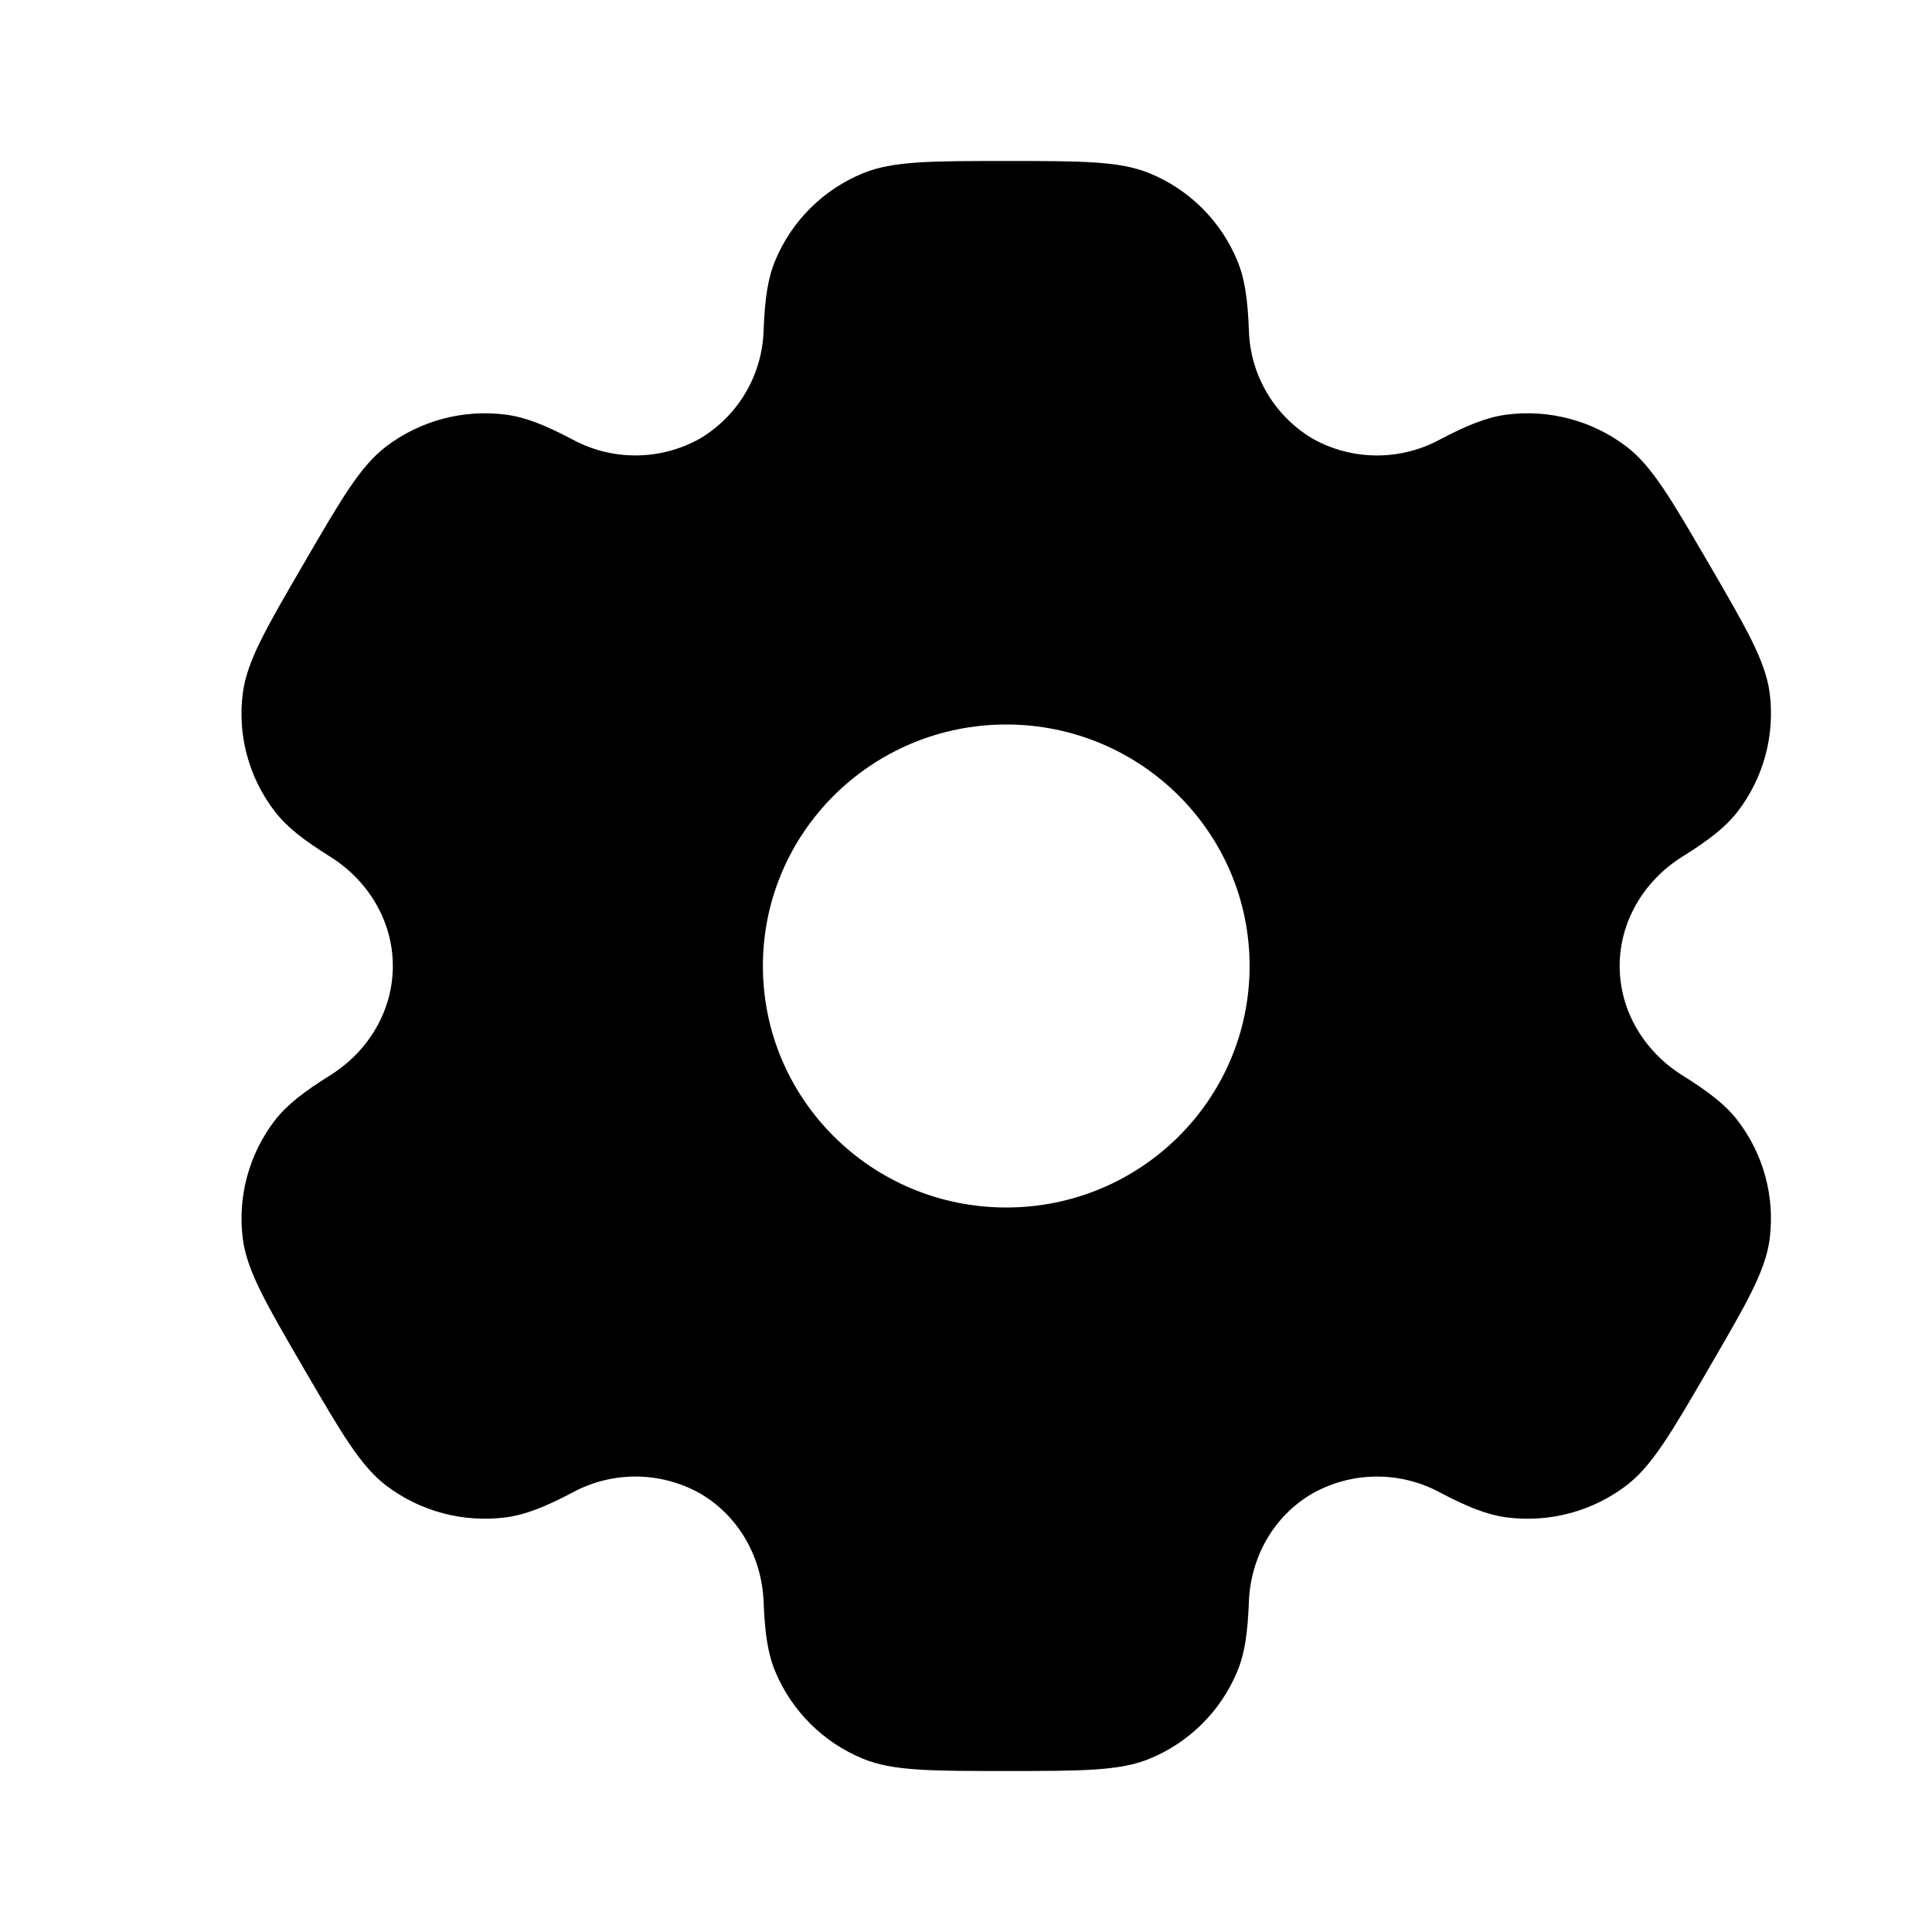
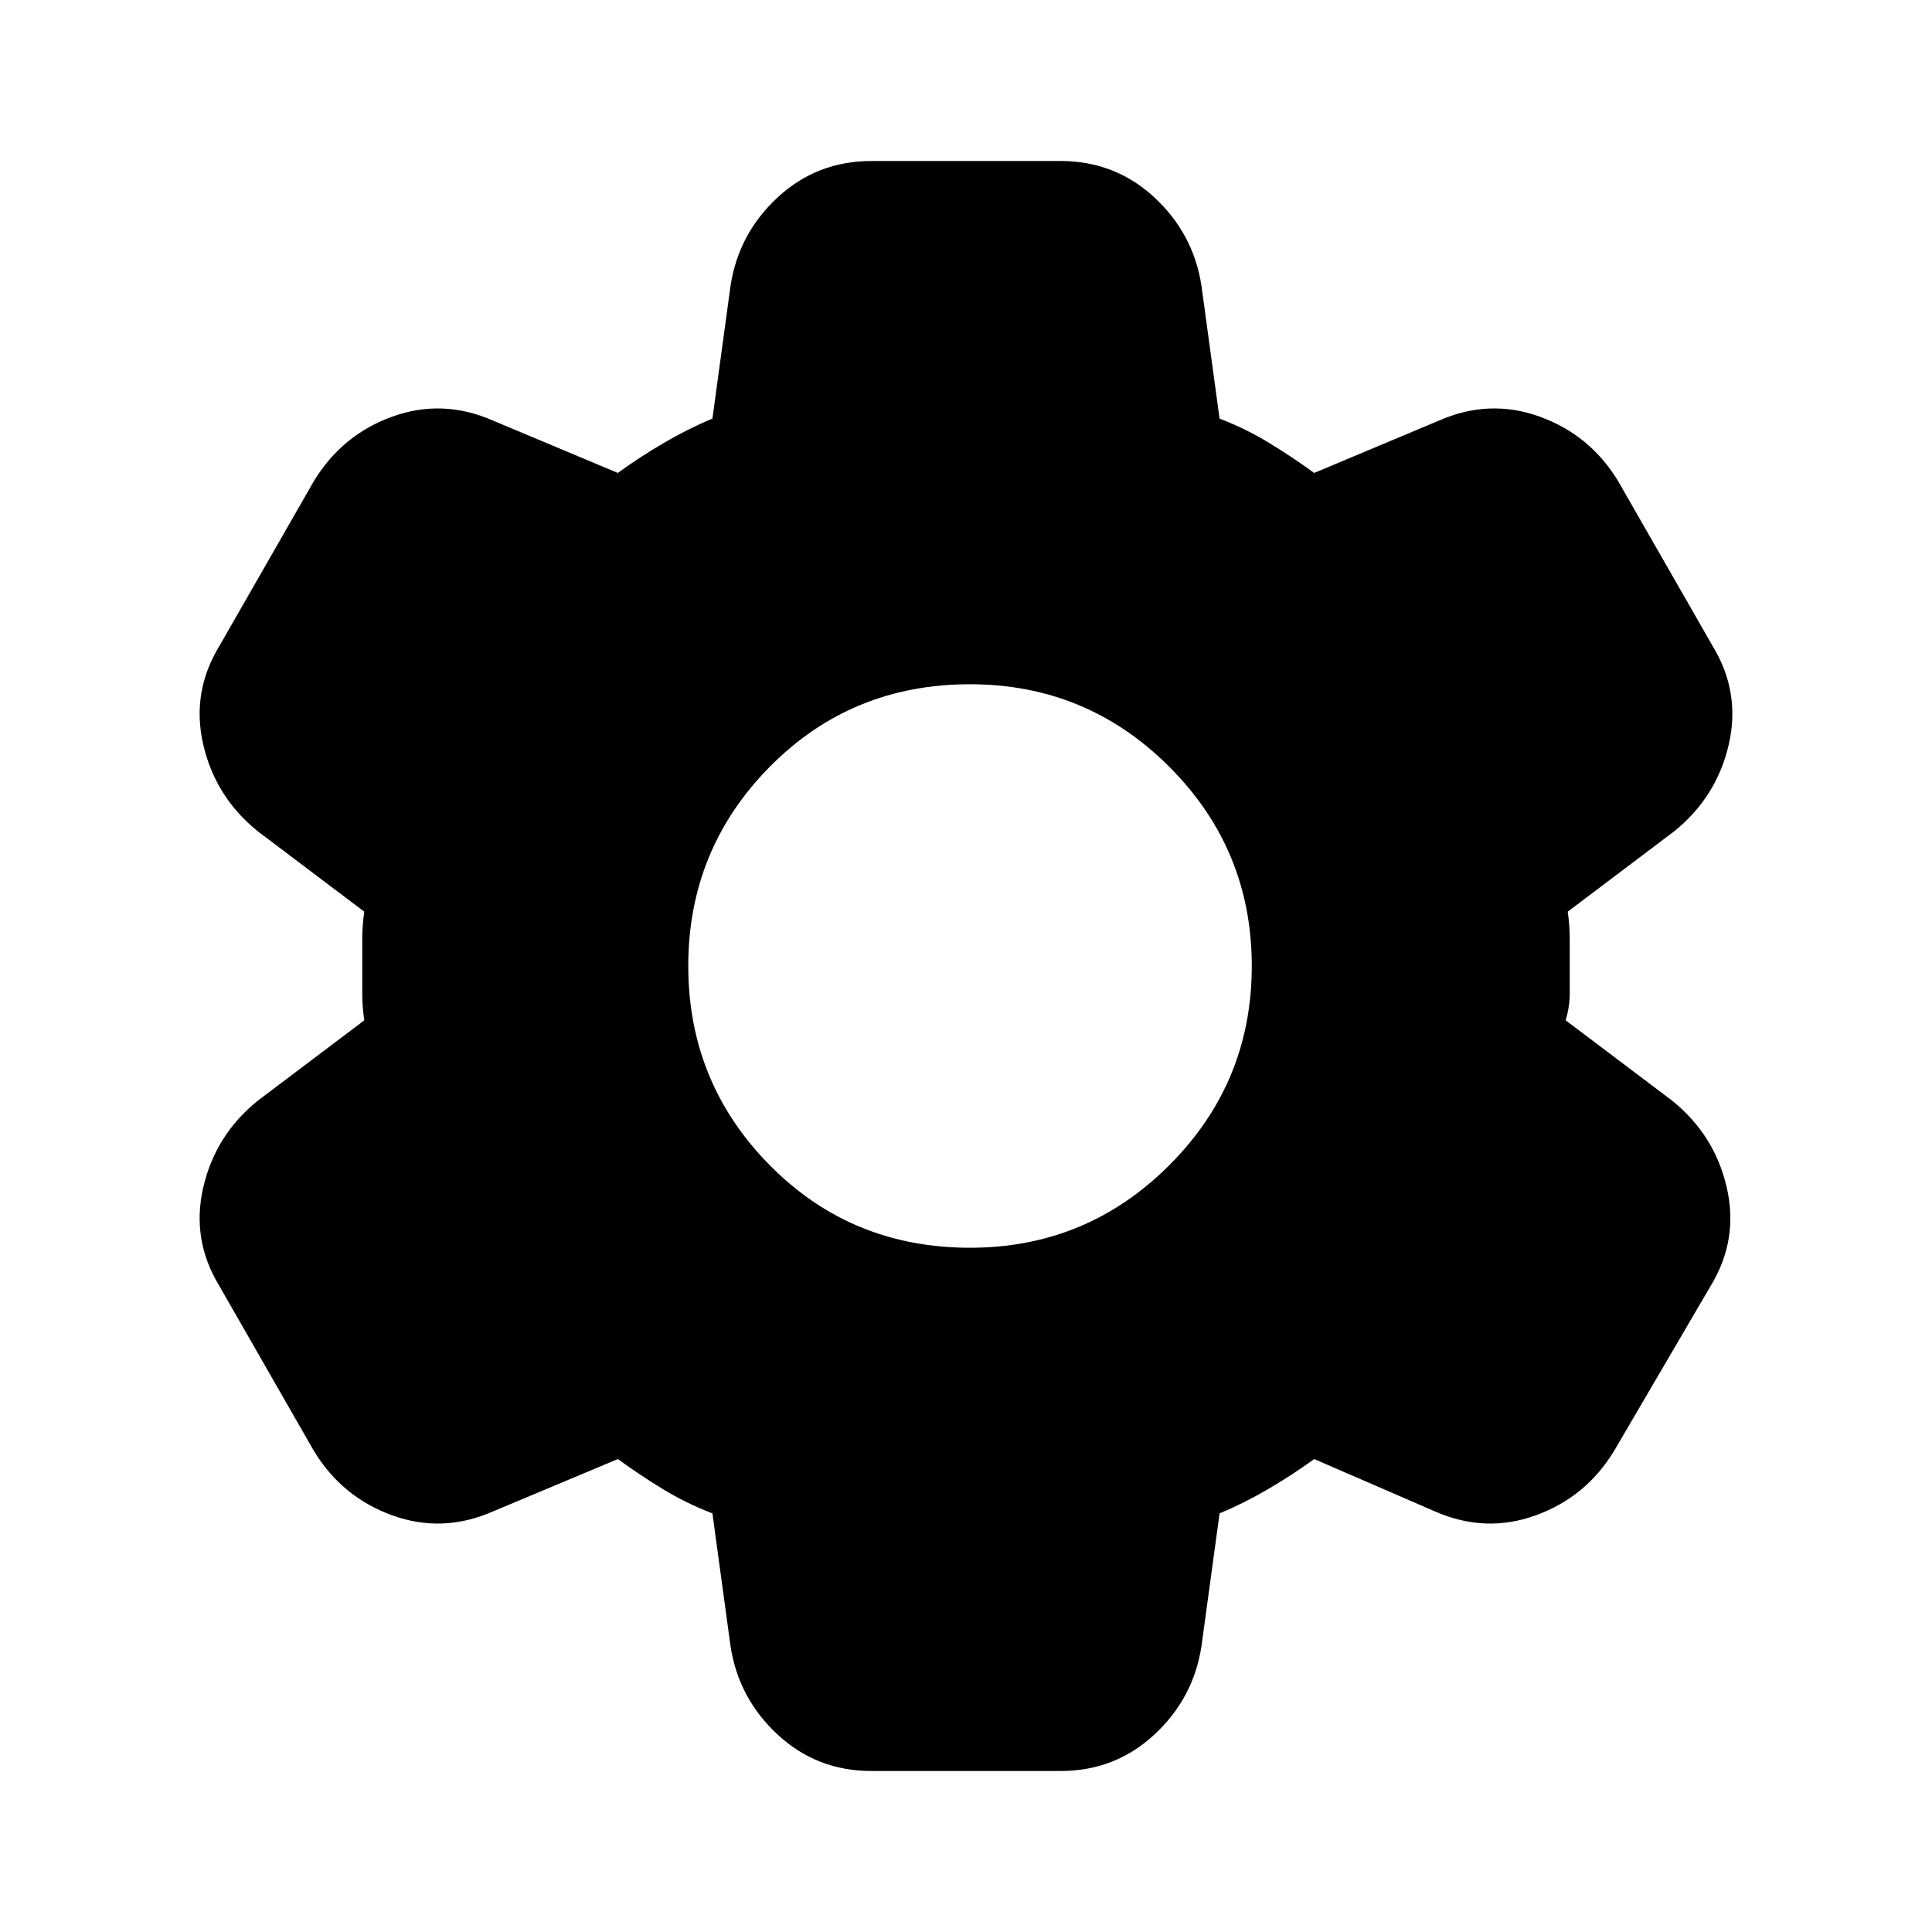
- <svg xmlns="http://www.w3.org/2000/svg" width="24" height="24" viewBox="0 0 24 24">
-   <path fill="currentColor" fill-rule="evenodd" d="M14.279 2.152C13.909 2 13.439 2 12.5 2s-1.408 0-1.779.152a2 2 0 0 0-1.09 1.083c-.094.223-.13.484-.145.863a1.62 1.62 0 0 1-.796 1.353a1.64 1.64 0 0 1-1.579.008c-.338-.178-.583-.276-.825-.308a2.03 2.03 0 0 0-1.49.396c-.318.242-.553.646-1.022 1.453c-.47.807-.704 1.21-.757 1.605c-.07.526.074 1.058.4 1.479c.148.192.357.353.68.555c.477.297.783.803.783 1.361s-.306 1.064-.782 1.36c-.324.203-.533.364-.682.556a2 2 0 0 0-.399 1.479c.053.394.287.798.757 1.605s.704 1.21 1.022 1.453c.424.323.96.465 1.49.396c.242-.032.487-.13.825-.308a1.64 1.64 0 0 1 1.58.008c.486.28.774.795.795 1.353c.015.38.051.64.145.863c.204.49.596.88 1.09 1.083c.37.152.84.152 1.779.152s1.409 0 1.779-.152a2 2 0 0 0 1.09-1.083c.094-.223.13-.483.145-.863c.02-.558.309-1.074.796-1.353a1.64 1.64 0 0 1 1.579-.008c.338.178.583.276.825.308c.53.07 1.066-.073 1.49-.396c.318-.242.553-.646 1.022-1.453c.47-.807.704-1.21.757-1.605a2 2 0 0 0-.4-1.479c-.148-.192-.357-.353-.68-.555c-.477-.297-.783-.803-.783-1.361s.306-1.064.782-1.36c.324-.203.533-.364.682-.556a2 2 0 0 0 .399-1.479c-.053-.394-.287-.798-.757-1.605s-.704-1.21-1.022-1.453a2.03 2.03 0 0 0-1.49-.396c-.242.032-.487.13-.825.308a1.64 1.64 0 0 1-1.58-.008a1.62 1.62 0 0 1-.795-1.353c-.015-.38-.051-.64-.145-.863a2 2 0 0 0-1.09-1.083M12.5 15c1.67 0 3.023-1.343 3.023-3S14.169 9 12.5 9s-3.023 1.343-3.023 3s1.354 3 3.023 3" clip-rule="evenodd" />
+ <svg xmlns="http://www.w3.org/2000/svg" height="24px" viewBox="0 -960 960 960" width="24px" fill="#000000">
+   <path d="M433-80q-27 0-46.5-18T363-142l-9-66q-13-5-24.5-12T307-235l-62 26q-25 11-50 2t-39-32l-47-82q-14-23-8-49t27-43l53-40q-1-7-1-13.5v-27q0-6.5 1-13.5l-53-40q-21-17-27-43t8-49l47-82q14-23 39-32t50 2l62 26q11-8 23-15t24-12l9-66q4-26 23.5-44t46.5-18h94q27 0 46.5 18t23.5 44l9 66q13 5 24.5 12t22.5 15l62-26q25-11 50-2t39 32l47 82q14 23 8 49t-27 43l-53 40q1 7 1 13.5v27q0 6.5-2 13.5l53 40q21 17 27 43t-8 49l-48 82q-14 23-39 32t-50-2l-60-26q-11 8-23 15t-24 12l-9 66q-4 26-23.5 44T527-80h-94Zm49-260q58 0 99-41t41-99q0-58-41-99t-99-41q-59 0-99.5 41T342-480q0 58 40.5 99t99.5 41Z" />
</svg>
